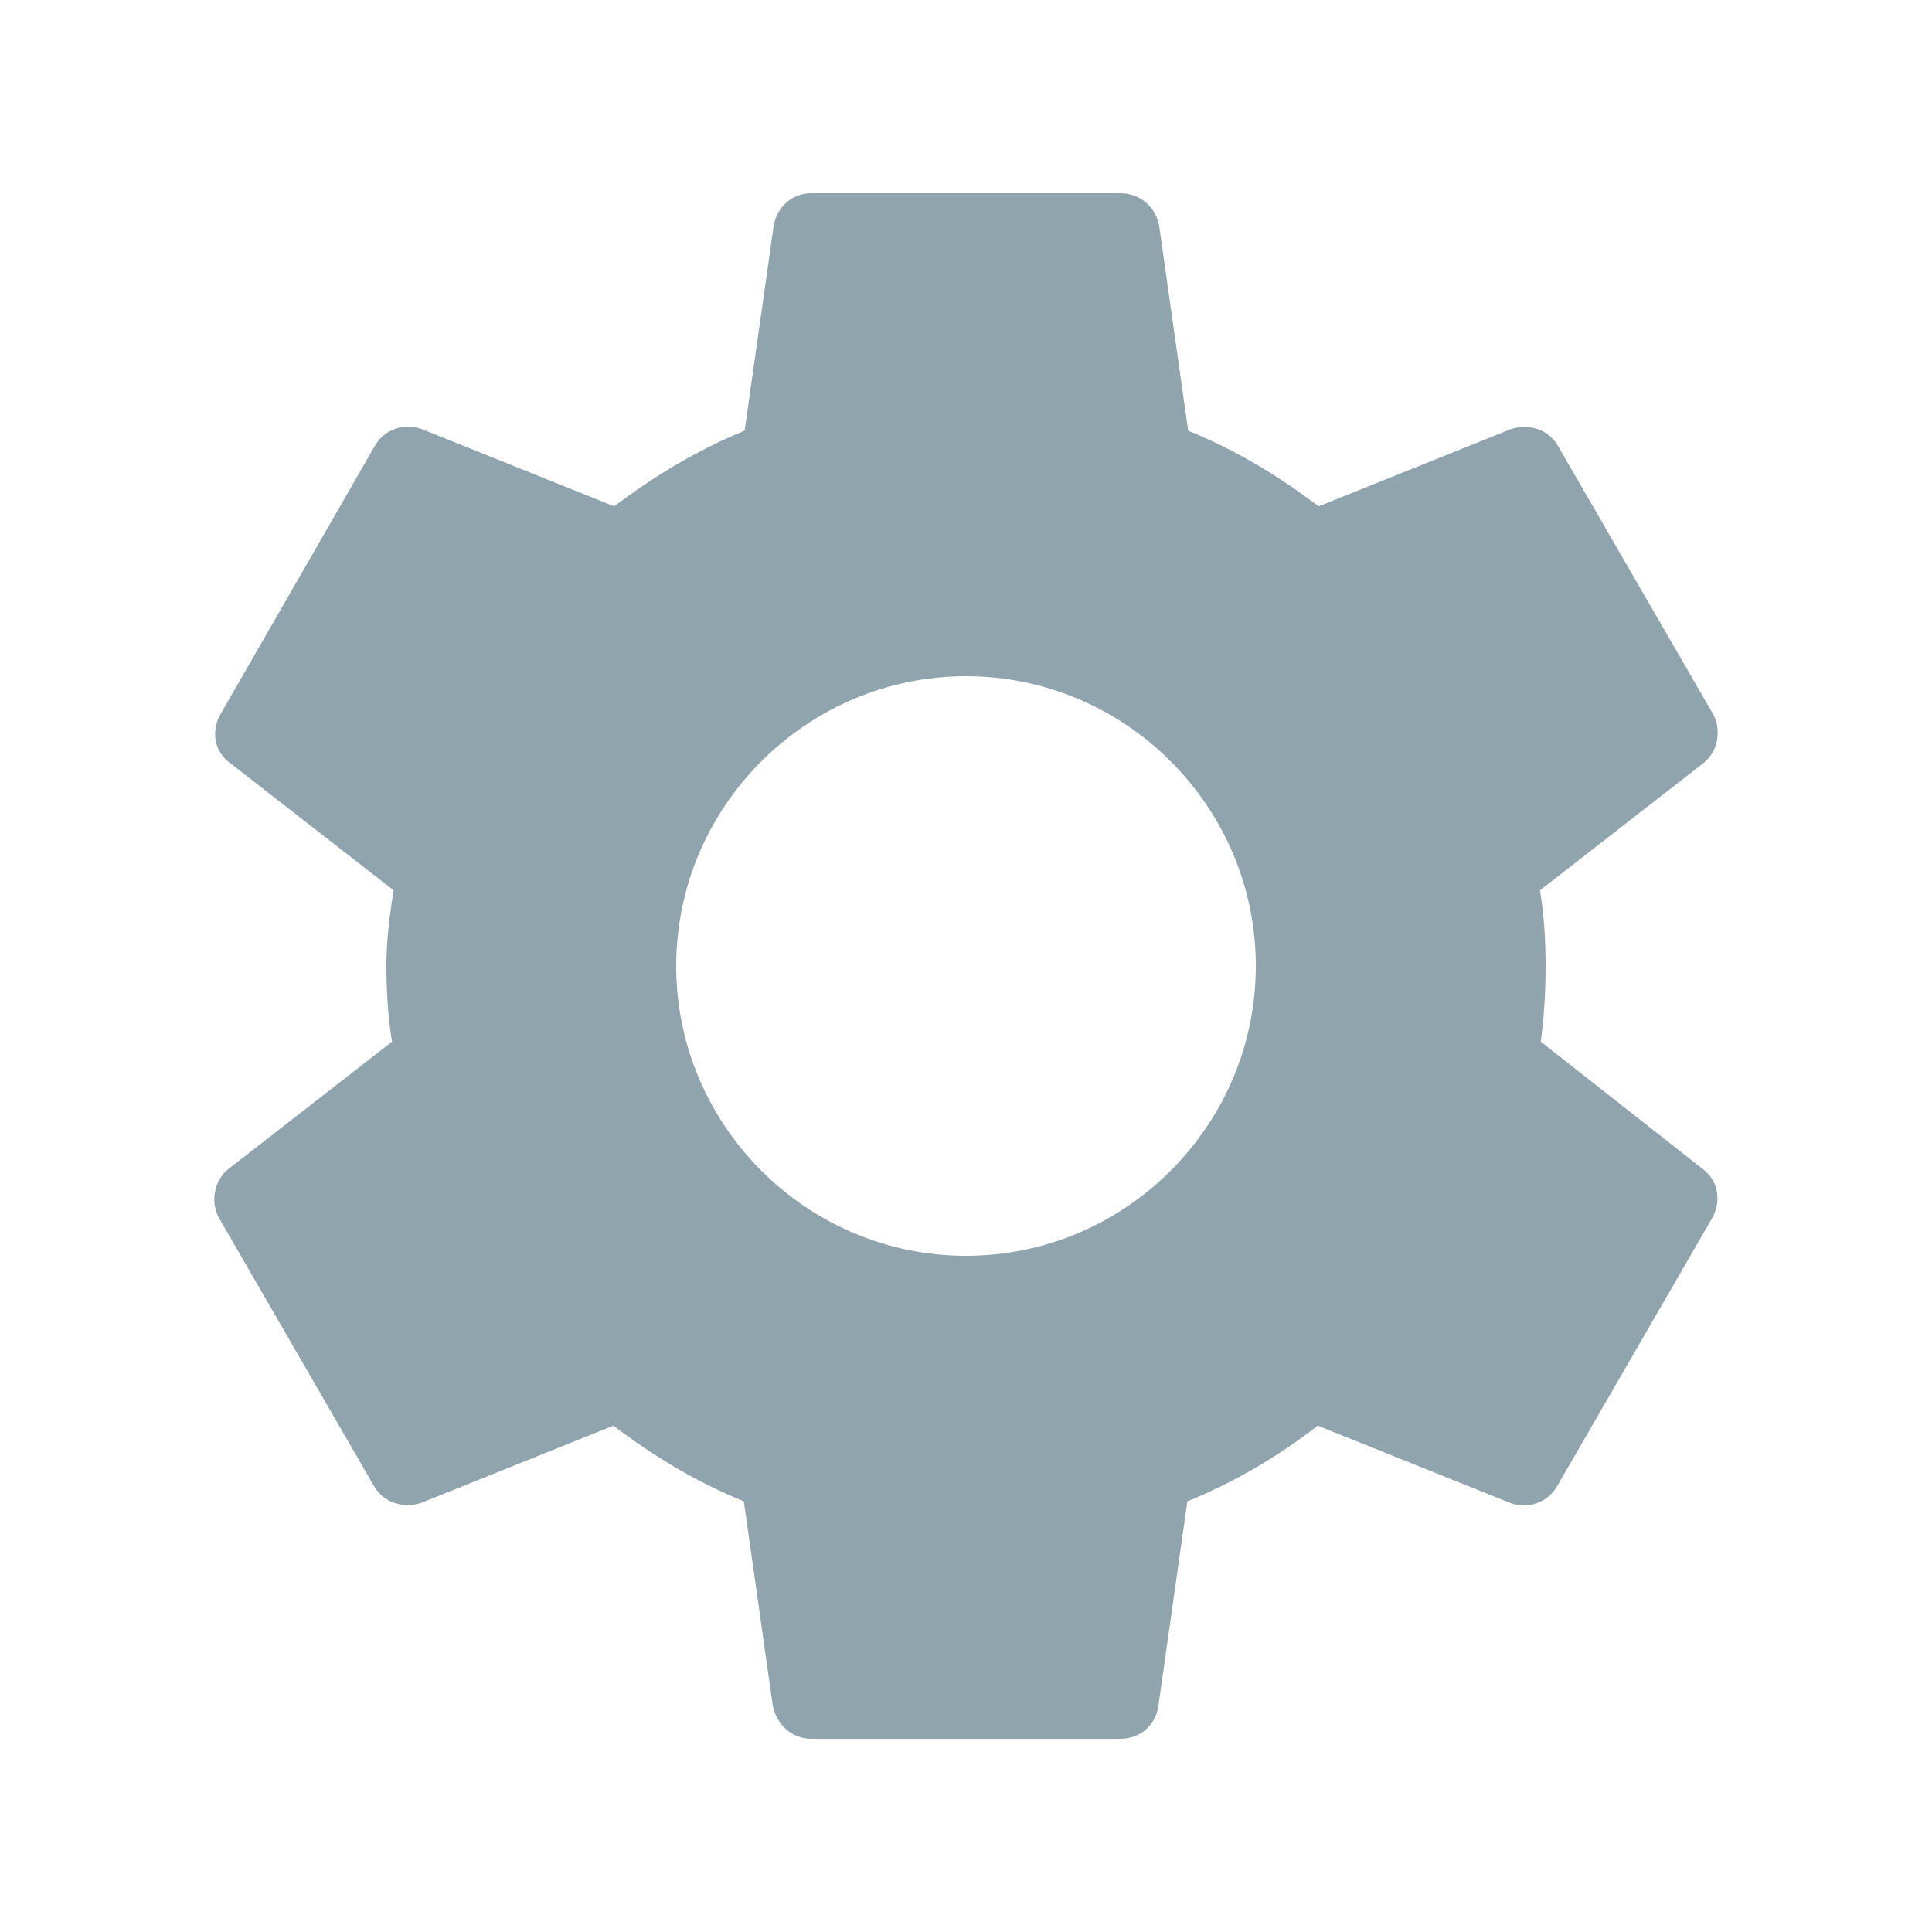
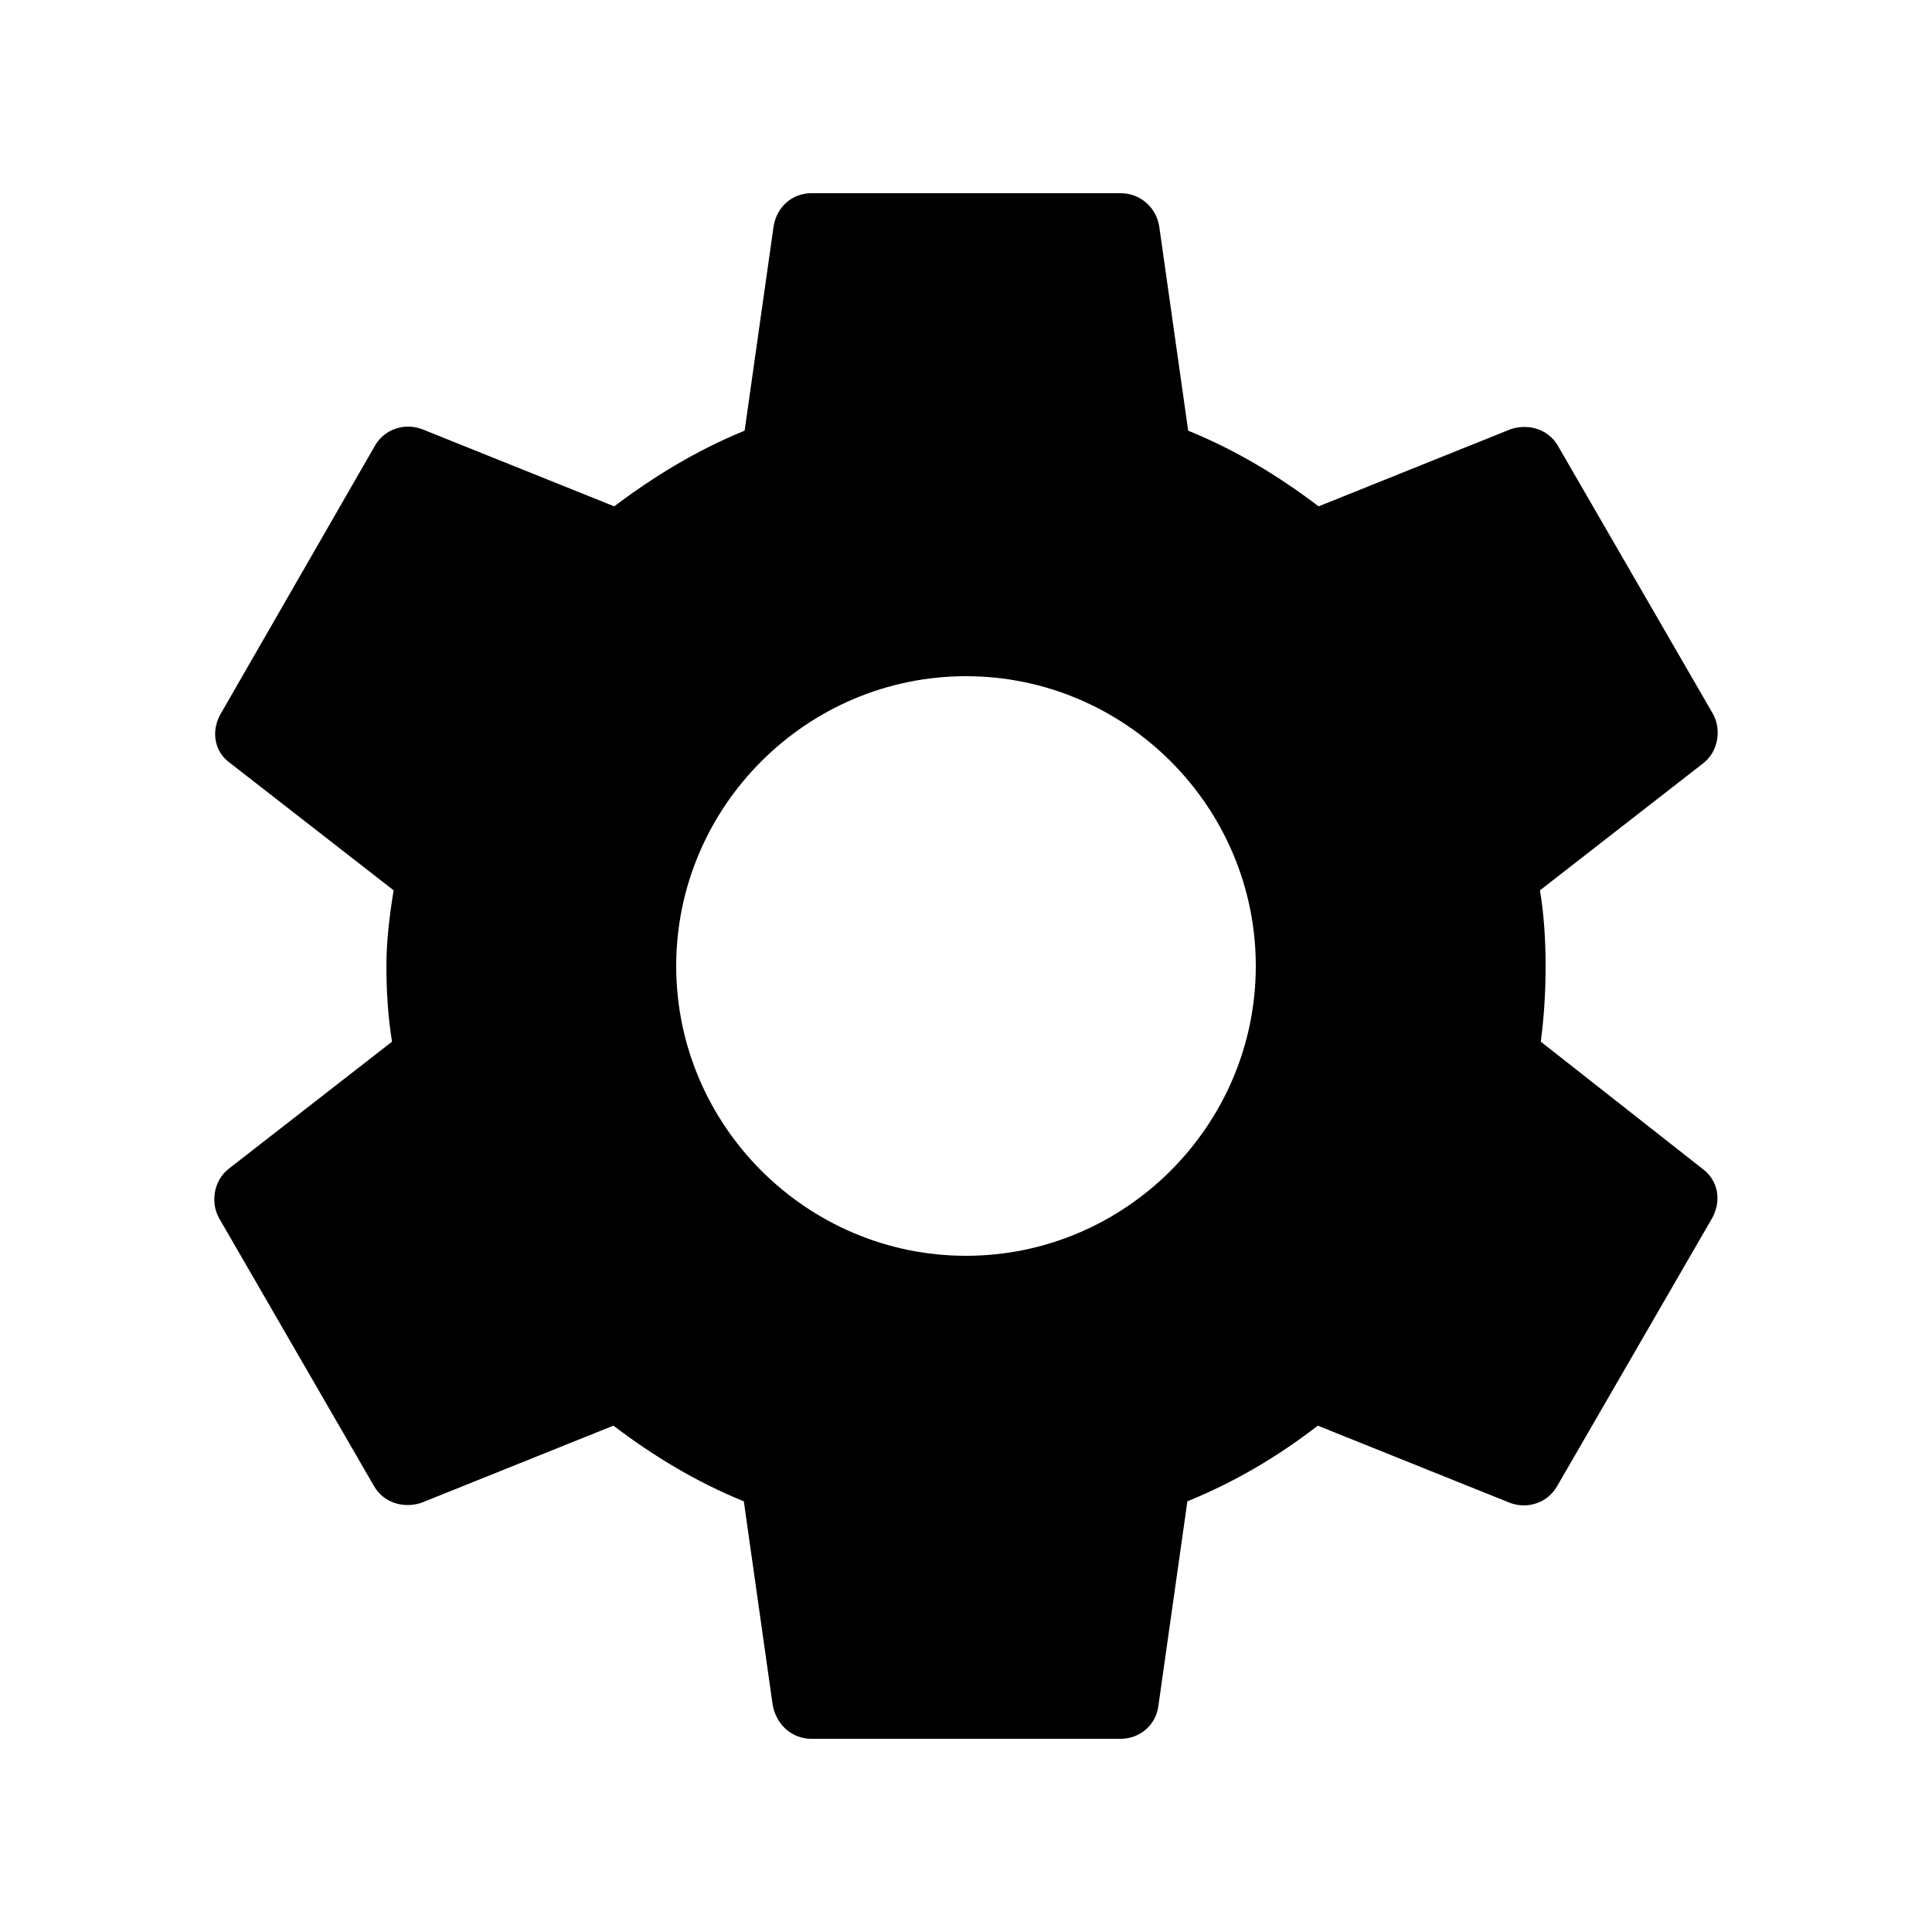
<svg xmlns="http://www.w3.org/2000/svg" enable-background="new 0 0 24 24" height="24" viewBox="0 0 24 24" width="24">
  <g>
    <path d="M0,0h24v24H0V0z" fill="none" />
-     <path d="M19.14,12.94c0.04-0.3,0.06-0.61,0.06-0.94c0-0.32-0.02-0.64-0.07-0.94l2.03-1.58c0.18-0.14,0.23-0.41,0.12-0.61 l-1.92-3.32c-0.12-0.22-0.37-0.29-0.59-0.22l-2.39,0.96c-0.5-0.38-1.03-0.7-1.62-0.94L14.4,2.81c-0.04-0.24-0.24-0.41-0.48-0.41 h-3.84c-0.24,0-0.43,0.17-0.47,0.41L9.25,5.35C8.66,5.59,8.12,5.92,7.63,6.29L5.24,5.33c-0.22-0.08-0.47,0-0.59,0.22L2.74,8.87 C2.62,9.08,2.66,9.34,2.86,9.48l2.03,1.58C4.84,11.36,4.8,11.69,4.8,12s0.02,0.64,0.07,0.94l-2.03,1.58 c-0.18,0.14-0.23,0.41-0.12,0.61l1.92,3.32c0.12,0.22,0.37,0.29,0.59,0.22l2.39-0.96c0.5,0.38,1.03,0.7,1.62,0.94l0.36,2.54 c0.05,0.24,0.24,0.41,0.48,0.41h3.84c0.24,0,0.44-0.17,0.47-0.41l0.36-2.54c0.59-0.24,1.13-0.56,1.62-0.94l2.39,0.96 c0.22,0.08,0.47,0,0.59-0.22l1.92-3.32c0.12-0.22,0.07-0.47-0.12-0.61L19.14,12.94z M12,15.6c-1.98,0-3.6-1.62-3.6-3.6 s1.62-3.6,3.6-3.6s3.6,1.62,3.6,3.6S13.98,15.6,12,15.6z" fill="#90a4ae" />
+     <path d="M19.14,12.94c0.04-0.3,0.06-0.61,0.06-0.94c0-0.32-0.02-0.64-0.07-0.94l2.03-1.58c0.18-0.14,0.23-0.41,0.12-0.61 l-1.92-3.32c-0.12-0.22-0.37-0.29-0.59-0.22l-2.39,0.96c-0.5-0.38-1.03-0.7-1.62-0.94L14.4,2.81c-0.04-0.24-0.24-0.41-0.48-0.41 h-3.84c-0.24,0-0.43,0.17-0.47,0.41L9.25,5.35C8.66,5.59,8.12,5.92,7.63,6.29L5.24,5.33c-0.22-0.08-0.47,0-0.59,0.22L2.74,8.87 C2.62,9.08,2.66,9.34,2.86,9.48l2.03,1.58C4.84,11.36,4.8,11.69,4.8,12s0.02,0.64,0.07,0.94l-2.03,1.58 c-0.18,0.14-0.23,0.41-0.12,0.61l1.92,3.32c0.12,0.22,0.37,0.29,0.59,0.22l2.39-0.96c0.5,0.38,1.03,0.7,1.62,0.94l0.36,2.54 c0.05,0.24,0.24,0.41,0.48,0.41h3.84c0.24,0,0.44-0.17,0.47-0.41l0.36-2.54c0.59-0.24,1.13-0.56,1.62-0.94l2.39,0.96 c0.22,0.08,0.47,0,0.59-0.22l1.92-3.32c0.12-0.22,0.07-0.47-0.12-0.61L19.14,12.94z M12,15.6c-1.98,0-3.6-1.62-3.6-3.6 s1.62-3.6,3.6-3.6s3.6,1.62,3.6,3.6S13.98,15.6,12,15.6z" />
  </g>
</svg>
